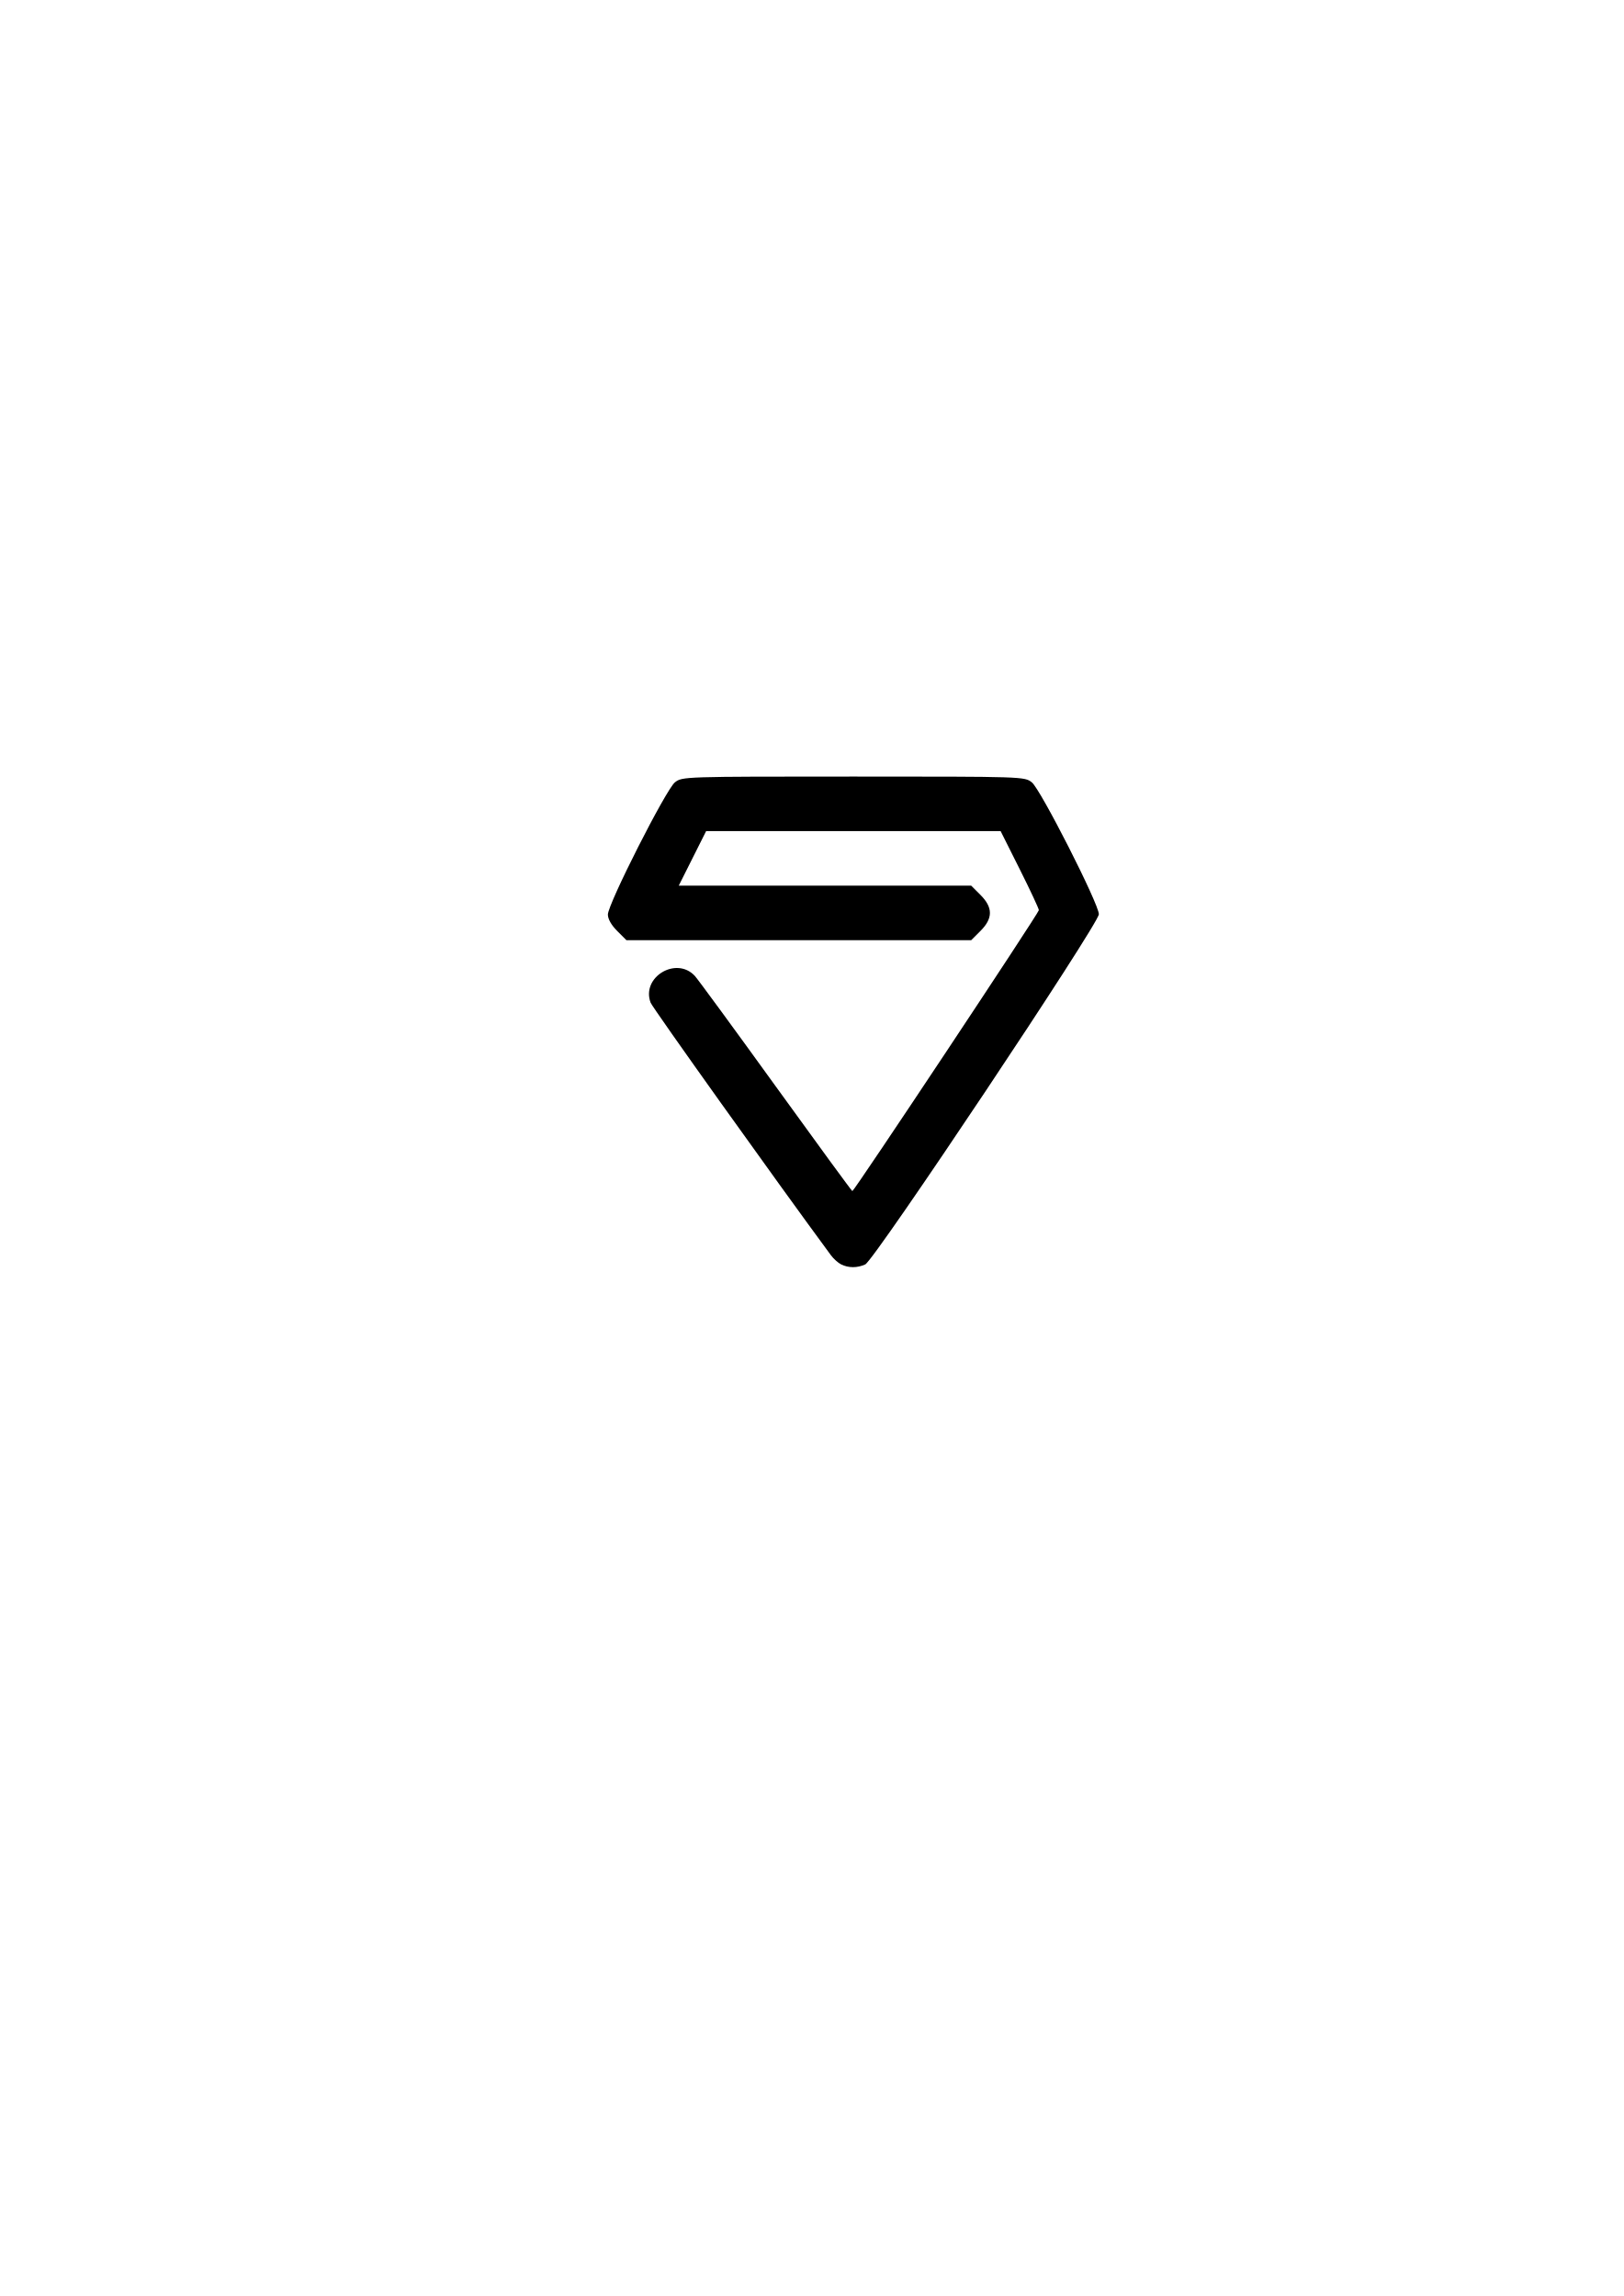
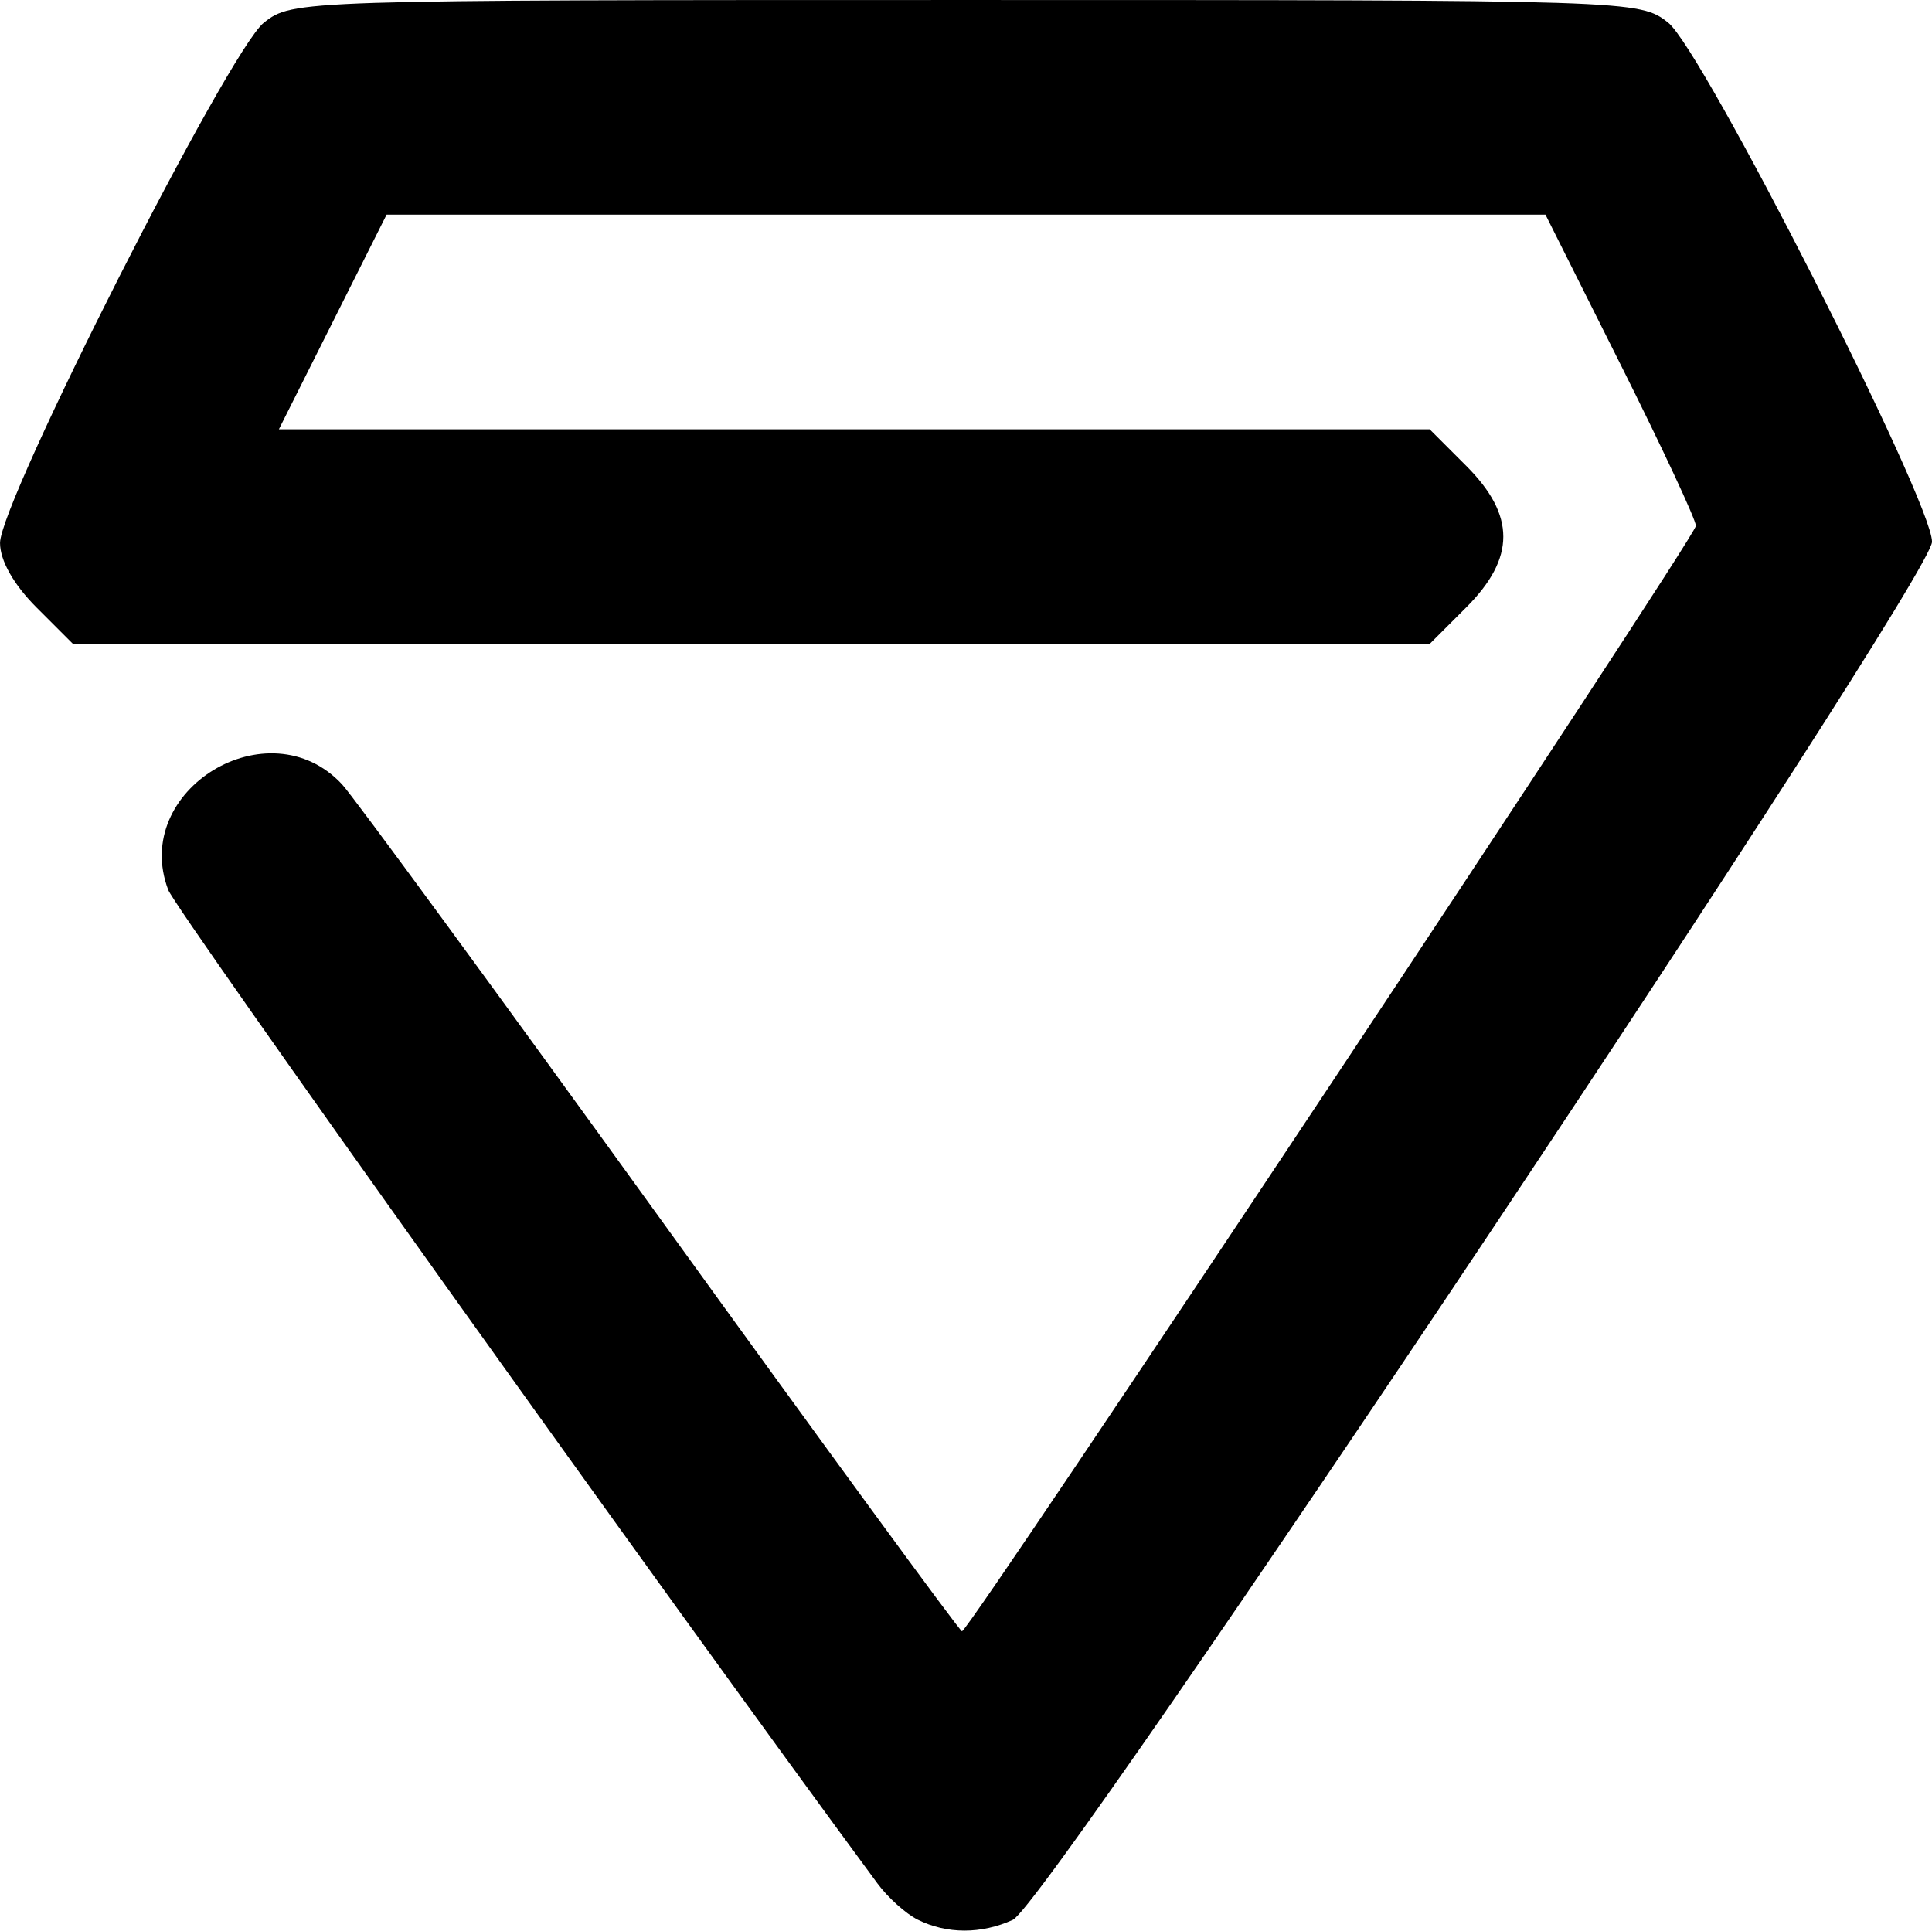
- <svg xmlns="http://www.w3.org/2000/svg" width="210mm" height="297mm" viewBox="0 0 210 297" version="1.1" id="svg8">
+ <svg xmlns="http://www.w3.org/2000/svg" id="svg8" version="1.1" viewBox="0 0 63.5 63.46" height="63.46mm" width="63.5mm">
  <defs id="defs2" />
-   <g id="layer1">
-     <path style="fill:#000000;stroke-width:0.353" d="m 108.782,163.553 c -0.388,-0.193 -0.983,-0.728 -1.322,-1.188 -7.052,-9.566 -23.055,-31.985 -23.311,-32.658 -1.251,-3.289 3.303,-6.058 5.711,-3.473 0.372,0.399 5.08,6.827 10.462,14.283 5.382,7.457 9.844,13.558 9.915,13.558 0.241,0 24.122,-35.976 24.122,-36.338 0,-0.198 -1.112,-2.58 -2.472,-5.294 l -2.472,-4.934 H 110.37 91.325 l -1.77,3.528 -1.77,3.528 h 18.912 18.912 l 1.199,1.199 c 1.628,1.628 1.628,3.029 0,4.657 l -1.199,1.199 H 103.314 81.018 l -1.199,-1.199 c -0.751,-0.751 -1.199,-1.544 -1.199,-2.12 0,-1.363 7.522,-16.197 8.672,-17.102 0.942,-0.741 1.084,-0.746 23.078,-0.746 21.994,0 22.136,0.005 23.078,0.746 1.13,0.889 8.672,15.728 8.672,17.063 0,1.231 -29.033,44.76 -30.212,45.297 -1.04,0.474 -2.168,0.472 -3.125,-0.005 z" id="path112" />
+   <g transform="translate(-47.54649,-97.59142)" id="layer1">
+     <g transform="translate(-31.07257,-2.860958)" id="layer1-2">
+       <path style="fill:#000000;stroke-width:0.353" d="m 108.782,163.553 c -0.388,-0.193 -0.983,-0.728 -1.322,-1.188 -7.052,-9.566 -23.055,-31.985 -23.311,-32.658 -1.251,-3.289 3.303,-6.058 5.711,-3.473 0.372,0.399 5.08,6.827 10.462,14.283 5.382,7.457 9.844,13.558 9.915,13.558 0.241,0 24.122,-35.976 24.122,-36.338 0,-0.198 -1.112,-2.58 -2.472,-5.294 l -2.472,-4.934 H 110.37 91.325 l -1.77,3.528 -1.77,3.528 h 18.912 18.912 l 1.199,1.199 c 1.628,1.628 1.628,3.029 0,4.657 l -1.199,1.199 H 103.314 81.018 l -1.199,-1.199 c -0.751,-0.751 -1.199,-1.544 -1.199,-2.12 0,-1.363 7.522,-16.197 8.672,-17.102 0.942,-0.741 1.084,-0.746 23.078,-0.746 21.994,0 22.136,0.005 23.078,0.746 1.13,0.889 8.672,15.728 8.672,17.063 0,1.231 -29.033,44.76 -30.212,45.297 -1.04,0.474 -2.168,0.472 -3.125,-0.005 z" id="path112" />
+     </g>
  </g>
</svg>
